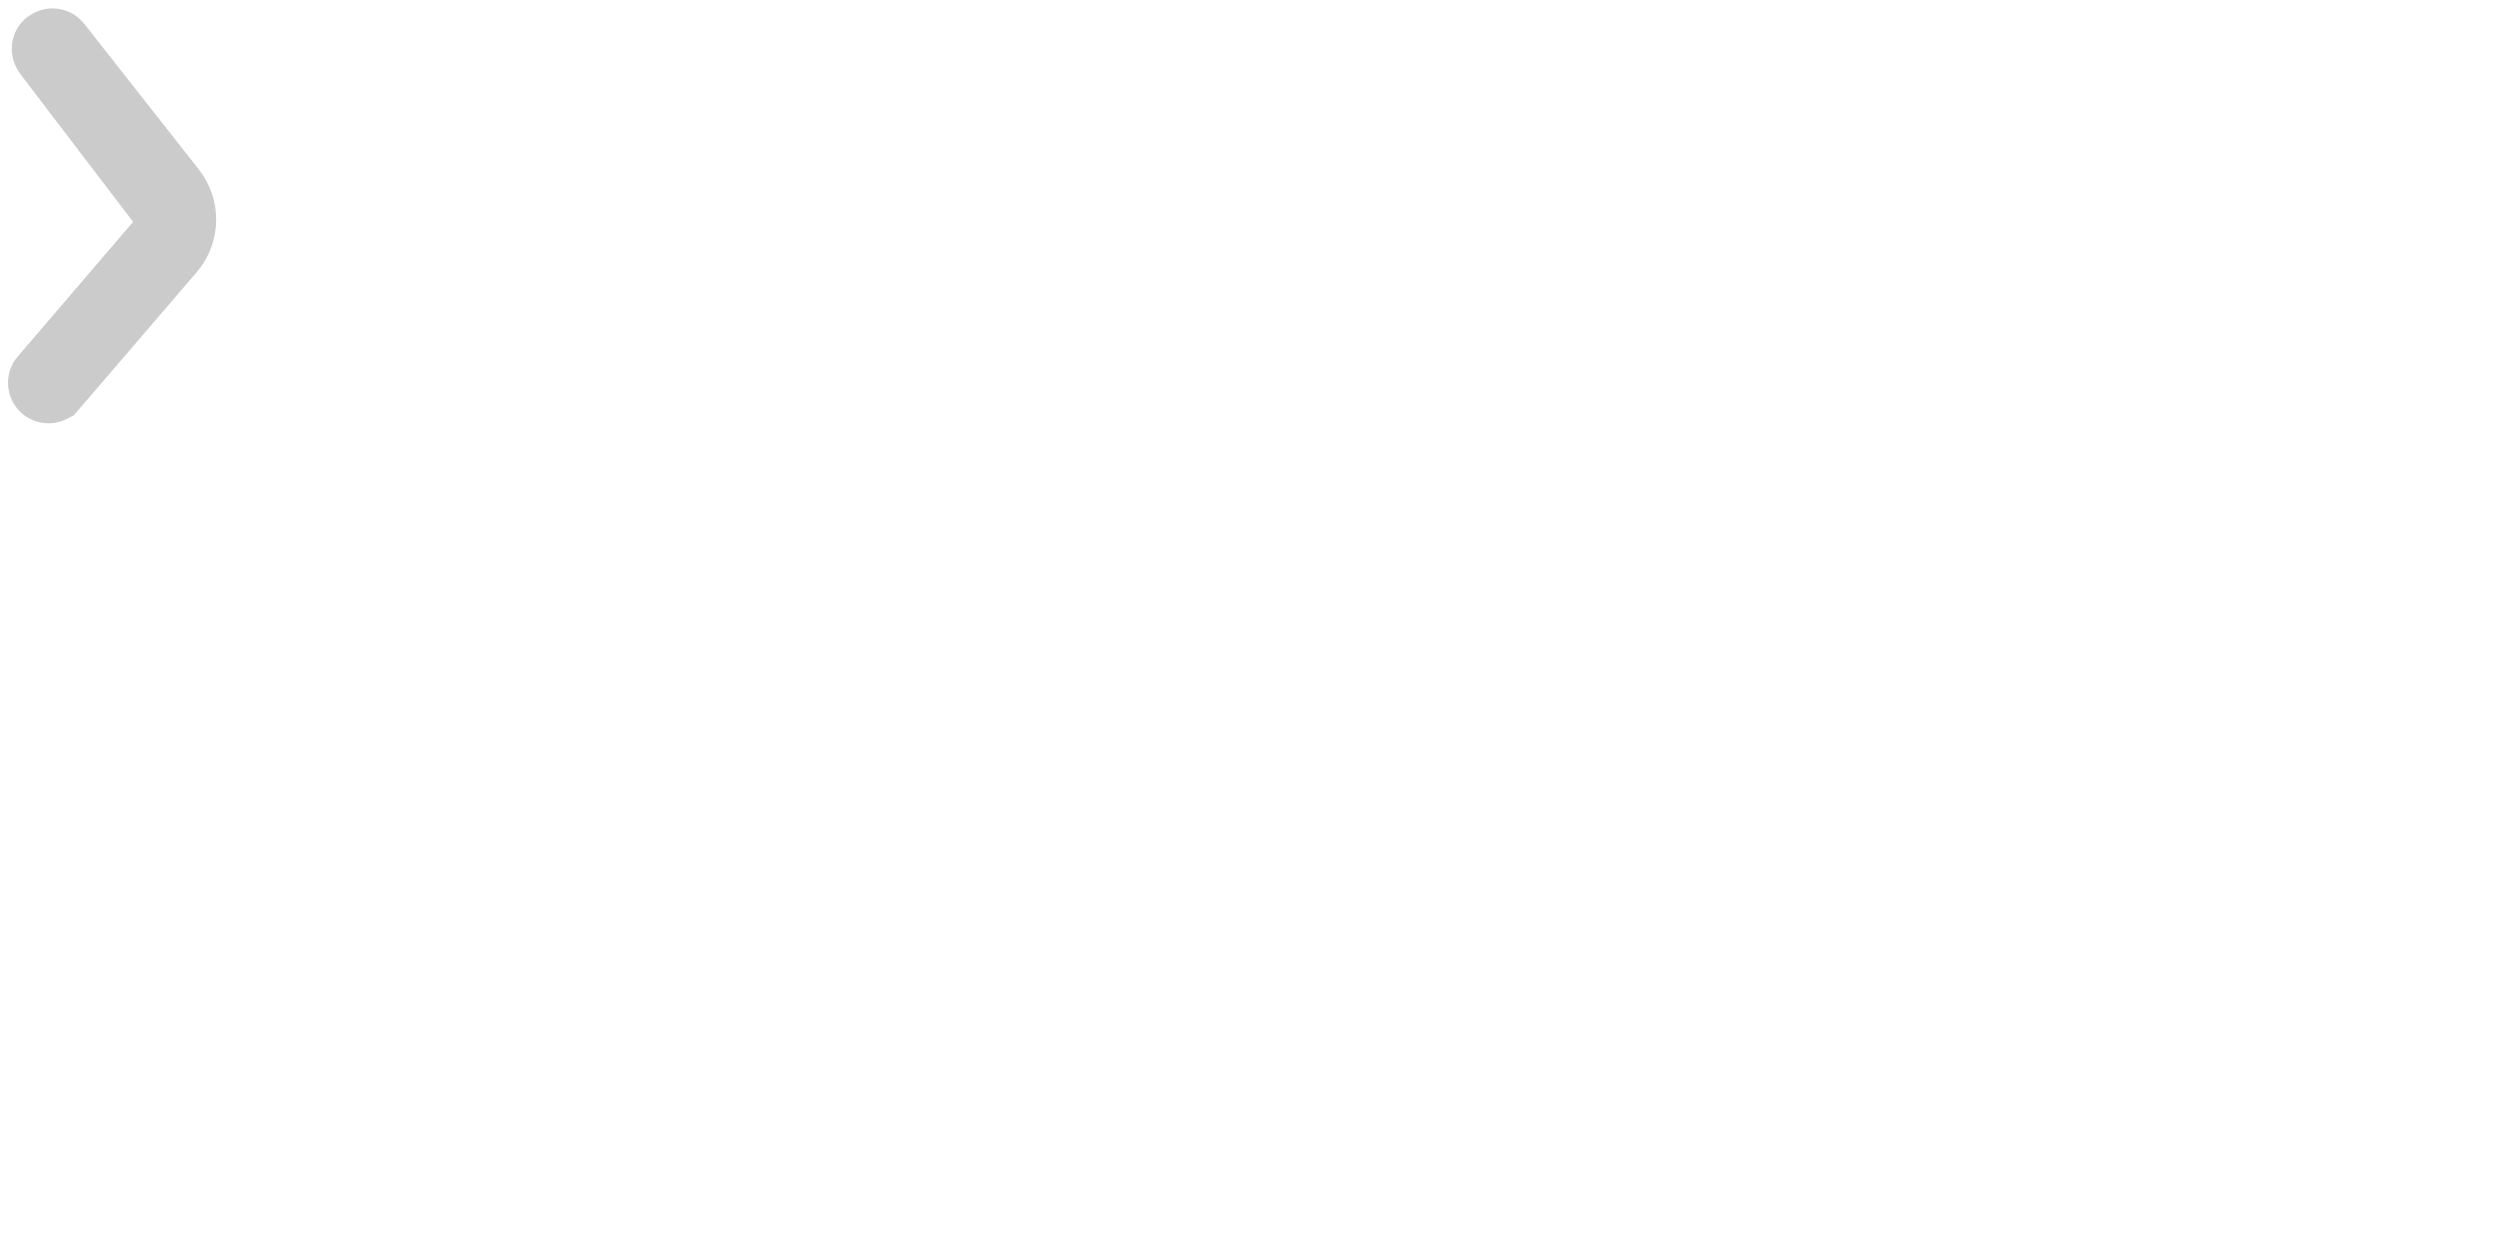
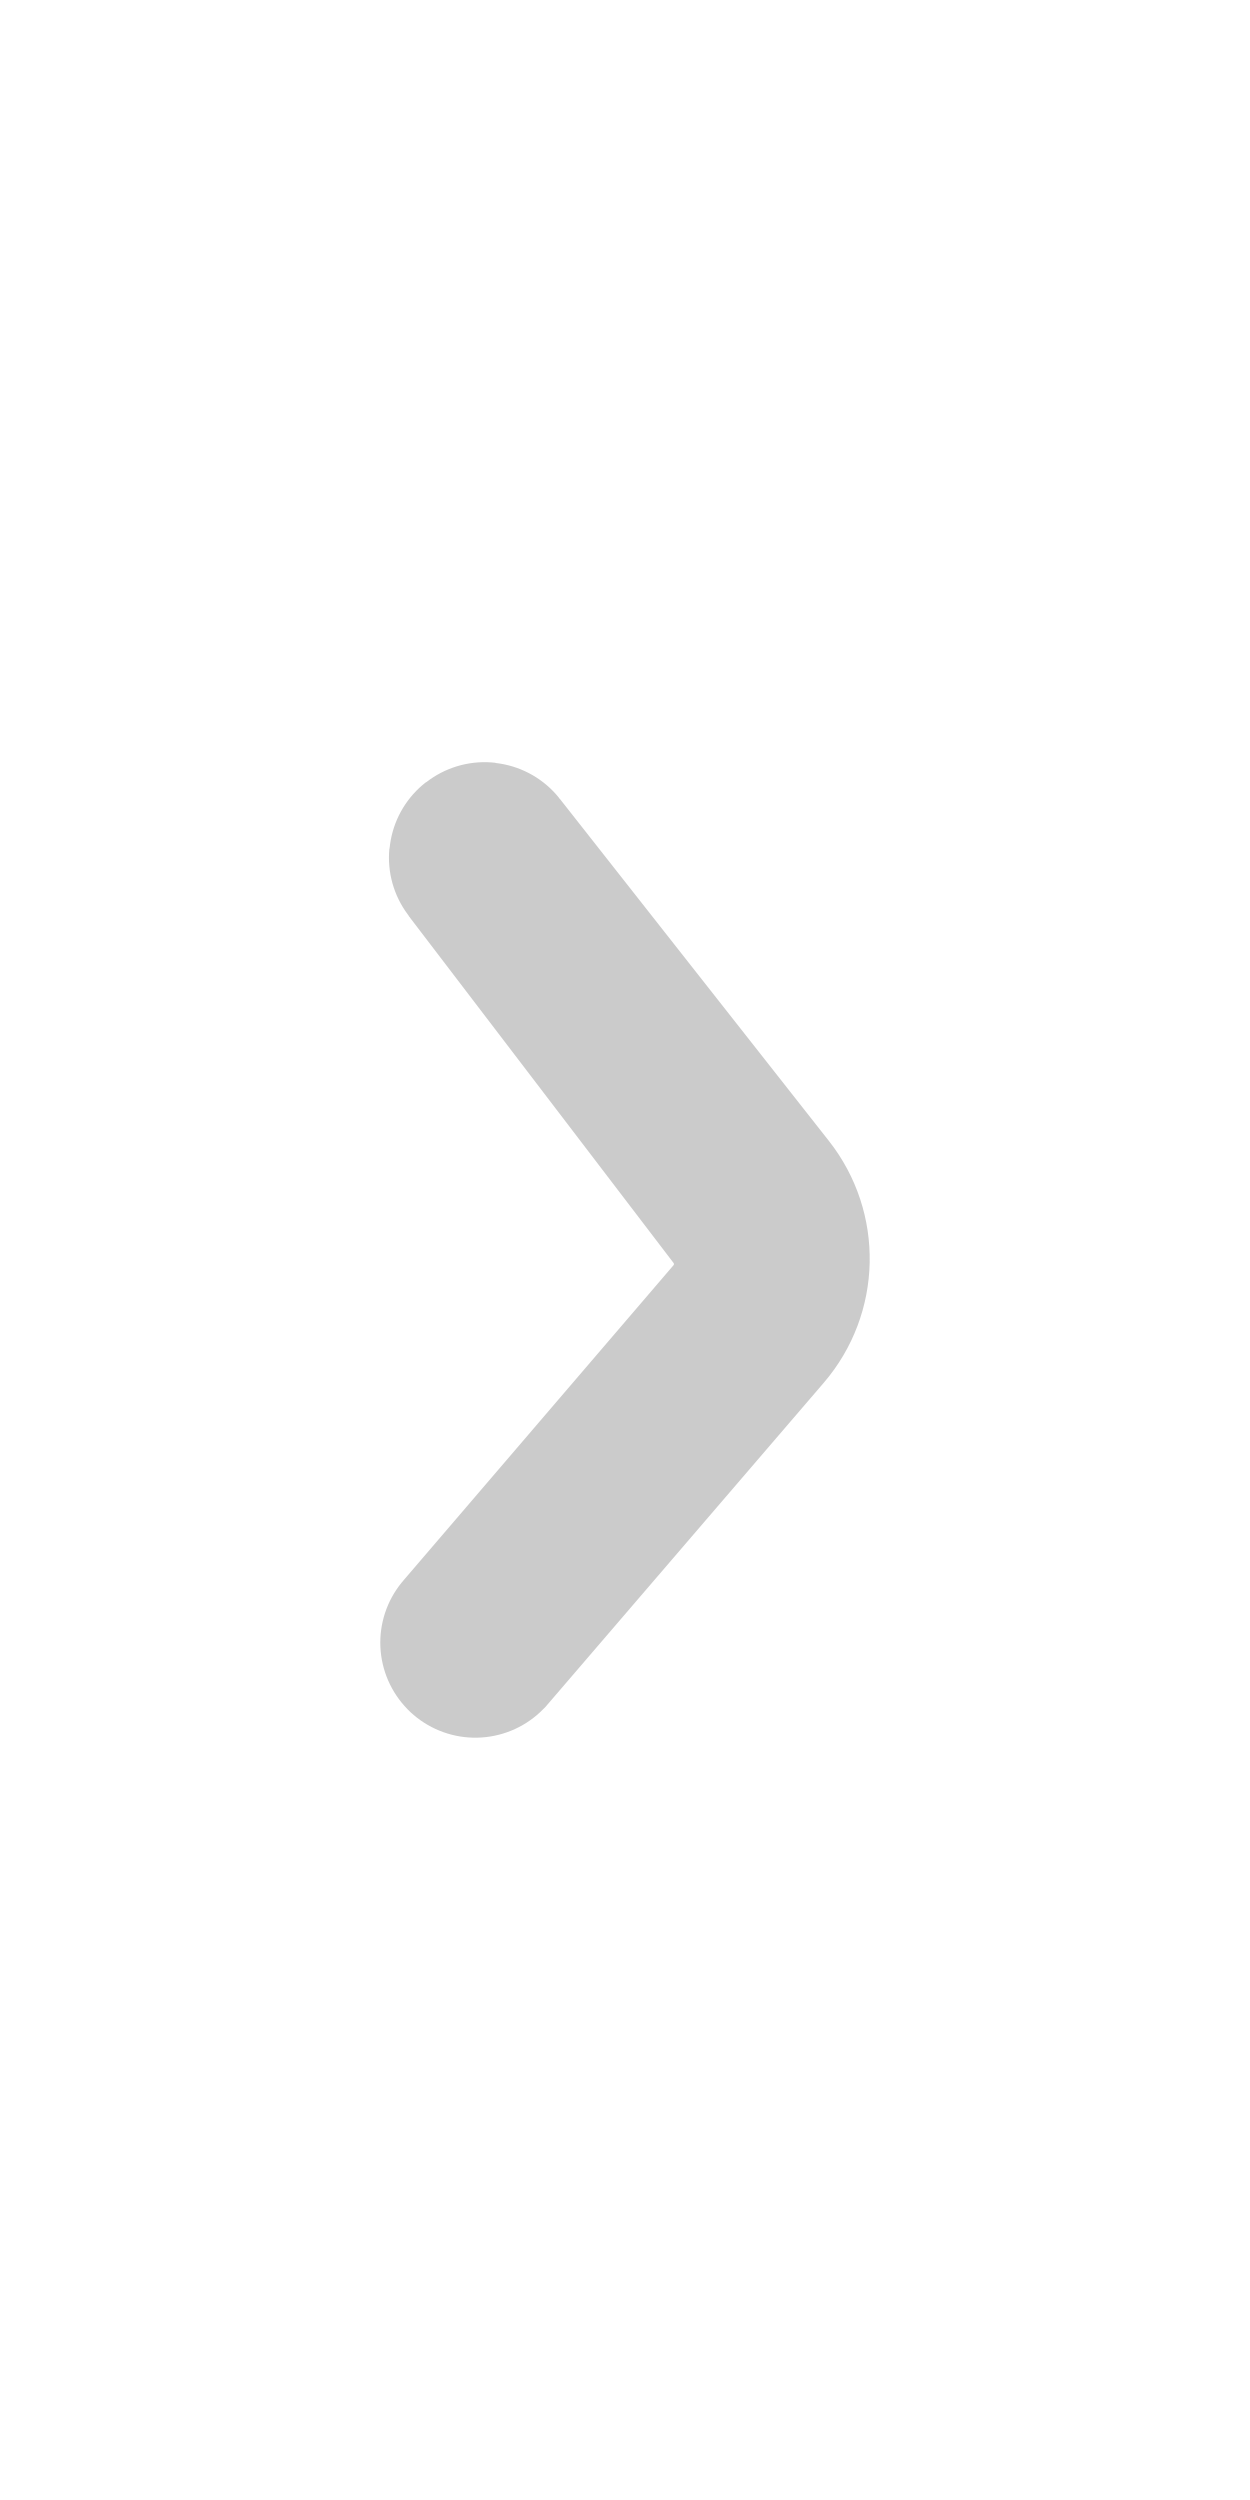
- <svg xmlns="http://www.w3.org/2000/svg" version="1.1" id="svg2589" width="300" height="150">
-   <defs id="defs2593" />
-   <path style="fill:#000000;fill-opacity:0;stroke:#cbcbcb;stroke-width:9.7;stroke-dasharray:none;stroke-opacity:1;paint-order:markers stroke fill" d="M 6.258,5.898 19.783,23.618 a 4.945,4.945 91.618 0 1 -0.176,6.217 L 5.81,45.939 a 0.002,0.002 40.619 0 0 0.003,0.003 L 19.916,29.516 a 4.867,4.867 91.231 0 0 0.133,-6.179 L 6.304,5.862 a 0.029,0.029 142.23 0 0 -0.046,0.036 z" id="path3131" />
+ <svg xmlns="http://www.w3.org/2000/svg" version="1.1" viewBox="-19.45 -19.4 63.8 88.6" width="50" height="100">
+   <path style="fill:#000000;fill-opacity:0;stroke:#cbcbcb;stroke-width:9.7;stroke-dasharray:none;stroke-opacity:1;paint-order:markers stroke fill" d="M 5.258,4.898 18.783,22.618 a 4.945,4.945 91.618 0 1 -0.176,6.217 L 4.81,44.939 a 0.002,0.002 40.619 0 0 0.003,0.003 L 18.916,28.516 a 4.867,4.867 91.231 0 0 0.133,-6.179 L 5.304,4.862 a 0.029,0.029 142.23 0 0 -0.046,0.036 z" />
</svg>
